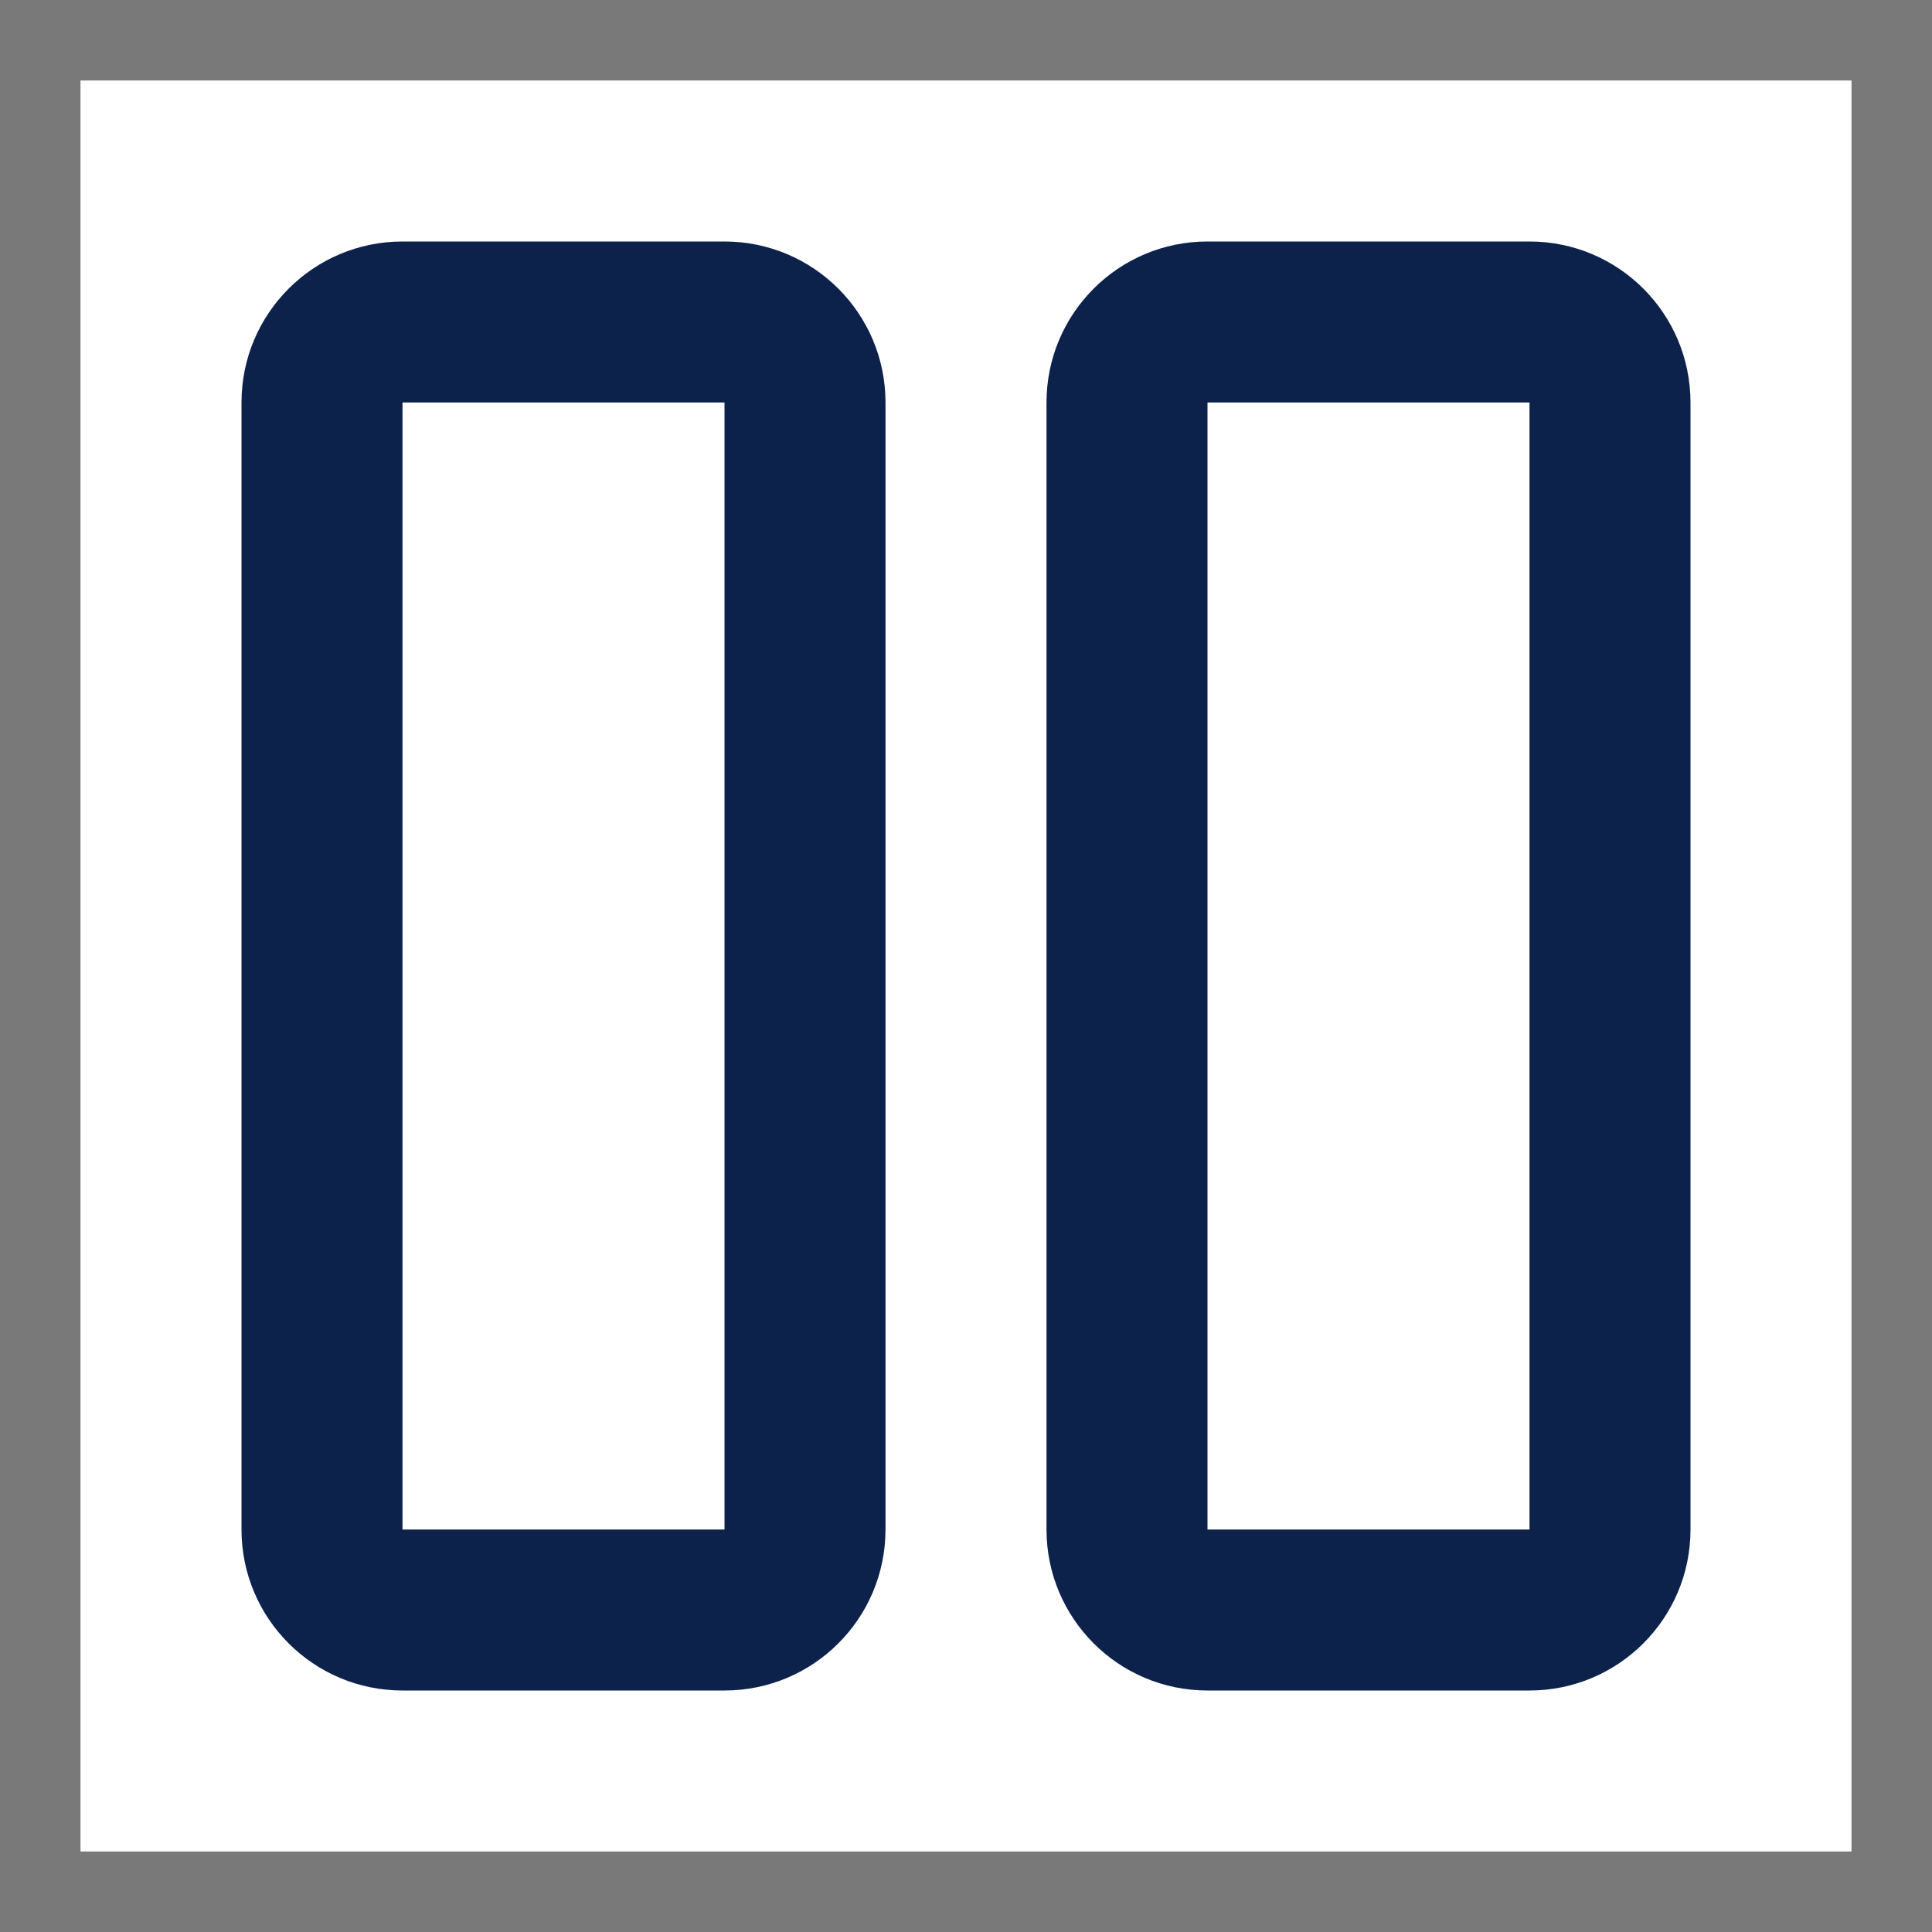
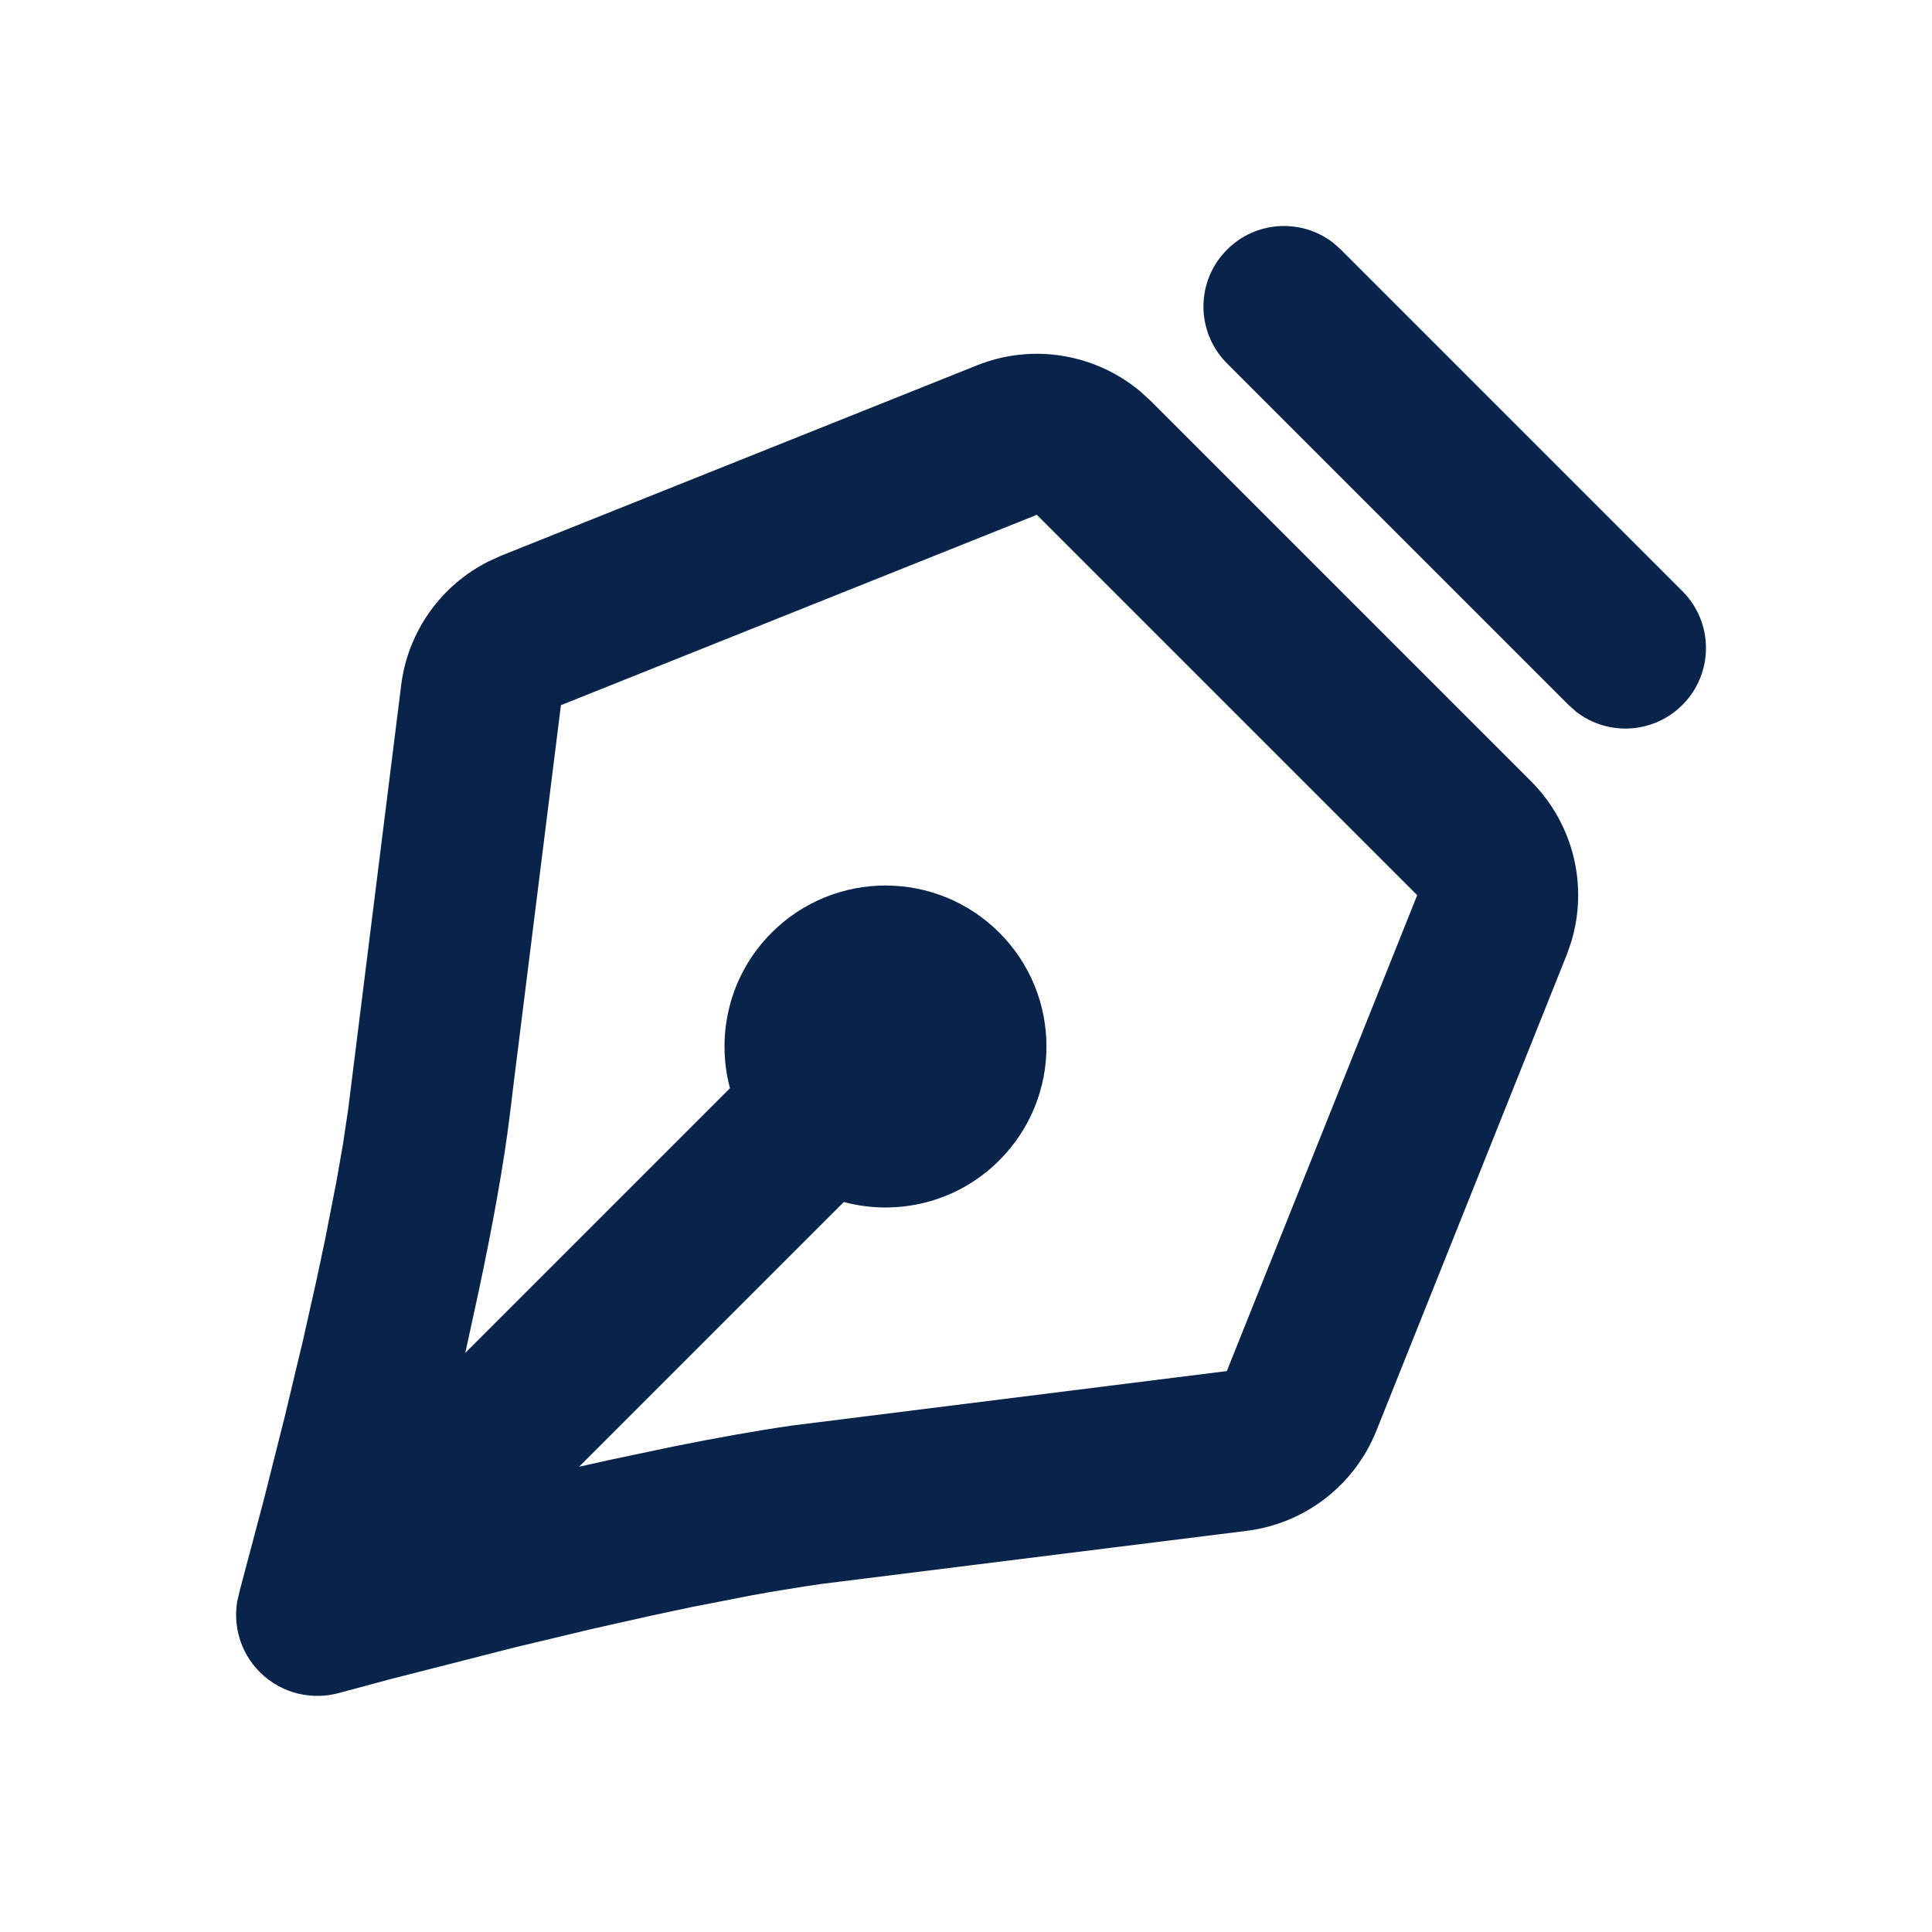
- <svg xmlns="http://www.w3.org/2000/svg" xmlns:xlink="http://www.w3.org/1999/xlink" version="1.1" width="24px" height="24px">
-   <defs>
-     <path d="M 0 0  L 24 0  L 24 24  L 0 24  Z " fill-rule="evenodd" fill="black" id="path180" />
-     <clipPath id="clip181">
-       <use xlink:href="#path180" />
-     </clipPath>
-     <filter x="-50.00%" y="-50.00%" width="200.00%" height="200.00%" filterUnits="objectBoundingBox" id="filter182">
-       <feColorMatrix type="matrix" values="1 0 0 0 0  0 1 0 0 0  0 0 1 0 0  0 0 0 1 0  " in="SourceGraphic" />
-     </filter>
-   </defs>
-   <g transform="matrix(1 0 0 1 472 -561 )">
-     <g transform="matrix(1 0 0 1 -472 561 )" clip-path="url(#clip181)" filter="url(#filter182)">
-       <g id="页面-1" stroke="none" stroke-width="1" fill="none" fill-rule="evenodd">
-         <g id="Design" transform="translate(-432, -192)">
-           <g id="columns_3_line" transform="translate(432, 192)">
-             <path d="M24,0 L24,24 L0,24 L0,0 L24,0 Z M12.593,23.258 L12.582,23.26 L12.511,23.295 L12.492,23.299 L12.492,23.299 L12.477,23.295 L12.406,23.26 C12.396,23.256 12.387,23.259 12.382,23.265 L12.378,23.276 L12.361,23.703 L12.366,23.723 L12.377,23.736 L12.48,23.81 L12.495,23.814 L12.495,23.814 L12.507,23.81 L12.611,23.736 L12.623,23.72 L12.623,23.72 L12.627,23.703 L12.61,23.276 C12.608,23.266 12.601,23.259 12.593,23.258 L12.593,23.258 Z M12.858,23.145 L12.845,23.147 L12.66,23.24 L12.65,23.25 L12.65,23.25 L12.647,23.261 L12.665,23.691 L12.67,23.703 L12.67,23.703 L12.678,23.71 L12.879,23.803 C12.891,23.807 12.902,23.803 12.908,23.795 L12.912,23.781 L12.878,23.167 C12.875,23.155 12.867,23.147 12.858,23.145 L12.858,23.145 Z M12.143,23.147 C12.133,23.142 12.122,23.145 12.116,23.153 L12.11,23.167 L12.076,23.781 C12.075,23.793 12.083,23.802 12.093,23.805 L12.108,23.803 L12.309,23.71 L12.319,23.702 L12.319,23.702 L12.323,23.691 L12.34,23.261 L12.337,23.249 L12.337,23.249 L12.328,23.24 L12.143,23.147 Z" id="MingCute" fill-rule="nonzero" />
-             <path d="M5,3 C3.895,3 3,3.895 3,5 L3,19 C3,20.105 3.895,21 5,21 L9,21 C10.105,21 11,20.105 11,19 L11,5 C11,3.895 10.105,3 9,3 L5,3 Z M5,5 L9,5 L9,19 L5,19 L5,5 Z M15,3 C13.895,3 13,3.895 13,5 L13,19 C13,20.105 13.895,21 15,21 L19,21 C20.105,21 21,20.105 21,19 L21,5 C21,3.895 20.105,3 19,3 L15,3 Z M15,5 L19,5 L19,19 L15,19 L15,5 Z" id="形状" fill="#09244B" />
-           </g>
-         </g>
+ <svg xmlns="http://www.w3.org/2000/svg" width="24px" height="24px" viewBox="0 0 24 24" version="1.1">
+   <g id="页面-1" stroke="none" stroke-width="1" fill="none" fill-rule="evenodd">
+     <g id="Design" transform="translate(-432, 0)" fill-rule="nonzero">
+       <g id="pen_line" transform="translate(432, 0)">
+         <path d="M24,0 L24,24 L0,24 L0,0 L24,0 Z M12.593,23.258 L12.582,23.26 L12.511,23.295 L12.492,23.299 L12.492,23.299 L12.477,23.295 L12.406,23.26 C12.396,23.256 12.387,23.259 12.382,23.265 L12.378,23.276 L12.361,23.703 L12.366,23.723 L12.377,23.736 L12.48,23.81 L12.495,23.814 L12.495,23.814 L12.507,23.81 L12.611,23.736 L12.623,23.72 L12.623,23.72 L12.627,23.703 L12.61,23.276 C12.608,23.266 12.601,23.259 12.593,23.258 L12.593,23.258 Z M12.858,23.145 L12.845,23.147 L12.66,23.24 L12.65,23.25 L12.65,23.25 L12.647,23.261 L12.665,23.691 L12.67,23.703 L12.67,23.703 L12.678,23.71 L12.879,23.803 C12.891,23.807 12.902,23.803 12.908,23.795 L12.912,23.781 L12.878,23.167 C12.875,23.155 12.867,23.147 12.858,23.145 L12.858,23.145 Z M12.143,23.147 C12.133,23.142 12.122,23.145 12.116,23.153 L12.11,23.167 L12.076,23.781 C12.075,23.793 12.083,23.802 12.093,23.805 L12.108,23.803 L12.309,23.71 L12.319,23.702 L12.319,23.702 L12.323,23.691 L12.34,23.261 L12.337,23.249 L12.337,23.249 L12.328,23.24 L12.143,23.147 Z" id="MingCute" fill-rule="nonzero" />
+         <path d="M12.138,4.538 C12.827,4.262 13.608,4.393 14.169,4.866 L14.295,4.981 L19.019,9.705 C19.544,10.231 19.732,11 19.518,11.702 L19.462,11.862 L17.097,17.775 C16.827,18.449 16.213,18.924 15.492,19.016 L10.413,19.65 C10.282,19.665 10.145,19.684 10.002,19.706 L9.559,19.778 C9.483,19.792 9.405,19.805 9.327,19.82 L8.604,19.961 L8.604,19.961 L8.109,20.066 L8.109,20.066 L7.364,20.233 L7.364,20.233 L6.409,20.461 L6.409,20.461 L4.857,20.857 L4.857,20.857 L4.211,21.031 L4.211,21.031 C3.895,21.118 3.51,21.053 3.228,20.772 C2.978,20.522 2.899,20.189 2.946,19.897 L2.98,19.751 L2.98,19.751 L3.275,18.639 L3.275,18.639 L3.539,17.591 L3.539,17.591 L3.767,16.636 L3.767,16.636 L3.934,15.891 L3.934,15.891 L4.039,15.395 L4.039,15.395 L4.18,14.673 L4.18,14.673 L4.26,14.216 L4.26,14.216 L4.324,13.788 L4.324,13.788 L4.984,8.508 L4.984,8.508 C5.068,7.842 5.48,7.268 6.073,6.972 L6.225,6.903 L12.138,4.538 Z M12.88,6.395 L6.968,8.76 L6.384,13.432 C6.367,13.567 6.351,13.7 6.336,13.828 C6.259,14.464 6.117,15.235 5.951,16.02 L5.78,16.806 L5.78,16.806 L9.068,13.518 C8.89,12.851 9.062,12.109 9.586,11.586 C10.367,10.805 11.633,10.805 12.414,11.586 C13.195,12.367 13.195,13.633 12.414,14.414 C11.891,14.938 11.149,15.11 10.482,14.932 L7.194,18.22 L7.586,18.133 L7.586,18.133 L8.37,17.968 C8.888,17.864 9.391,17.773 9.843,17.708 L15.24,17.032 L15.24,17.032 L17.605,11.12 L12.88,6.395 Z M15.243,3.101 C15.603,2.74 16.17,2.712 16.563,3.017 L16.657,3.101 L20.899,7.343 C21.29,7.734 21.29,8.367 20.899,8.757 C20.539,9.118 19.972,9.146 19.579,8.841 L19.485,8.757 L15.243,4.515 C14.852,4.124 14.852,3.491 15.243,3.101 Z" id="形状" fill="#09244B" />
      </g>
    </g>
-     <path d="M -471.5 584.5  L -471.5 561.5  L -448.5 561.5  L -448.5 584.5  L -471.5 584.5  Z " stroke-width="1" stroke="#797979" fill="none" />
  </g>
</svg>
